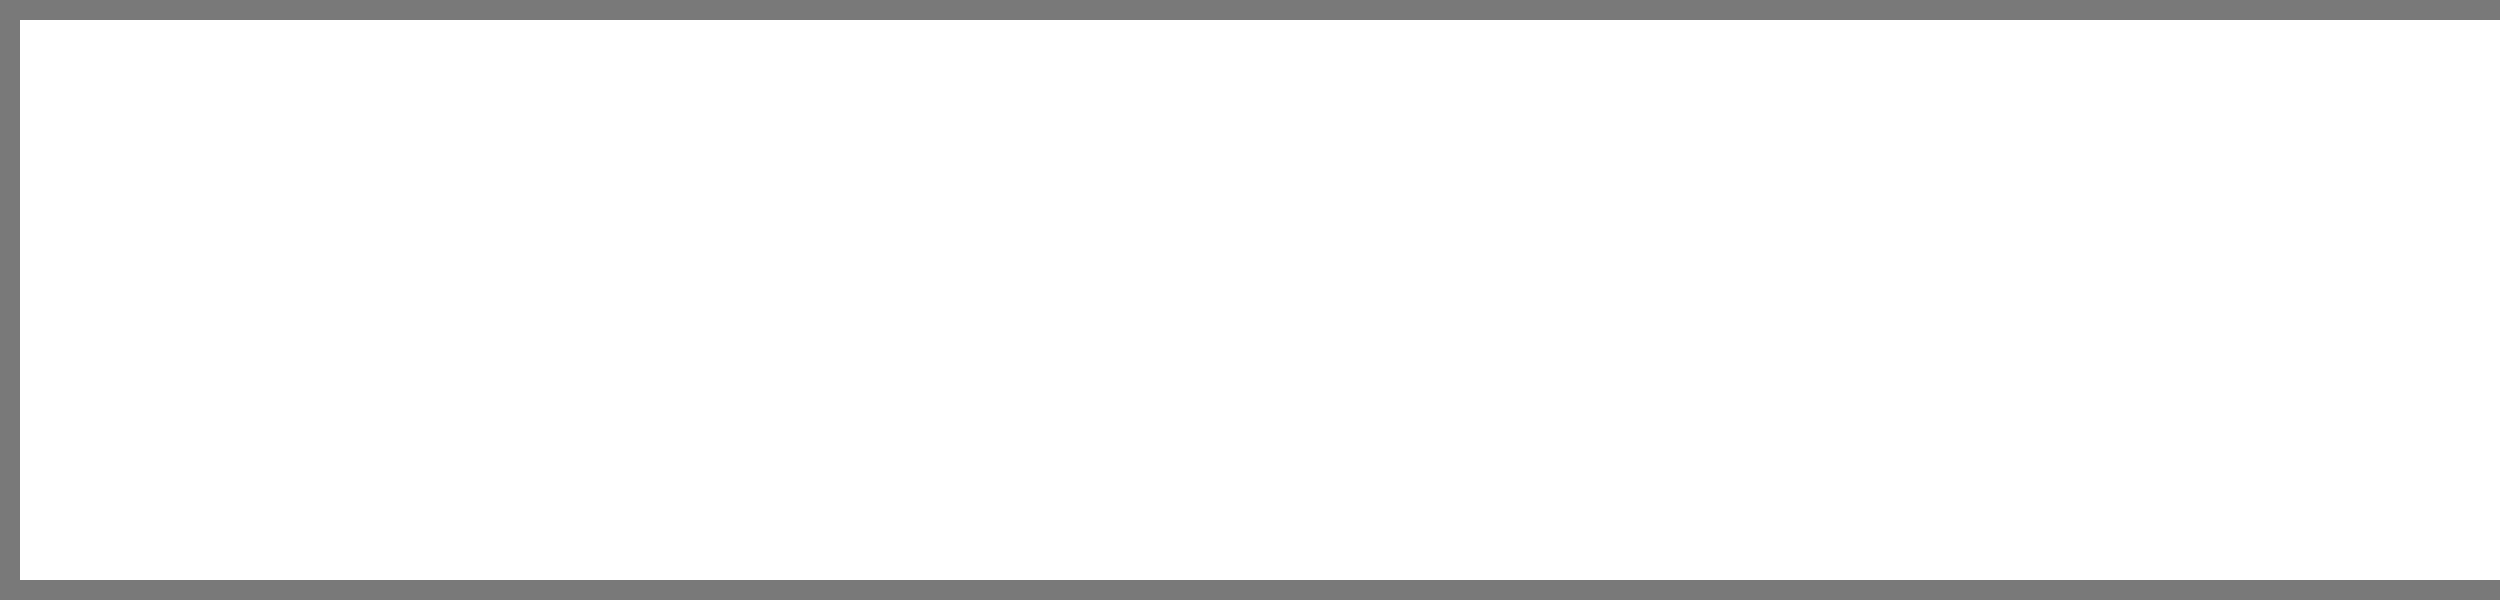
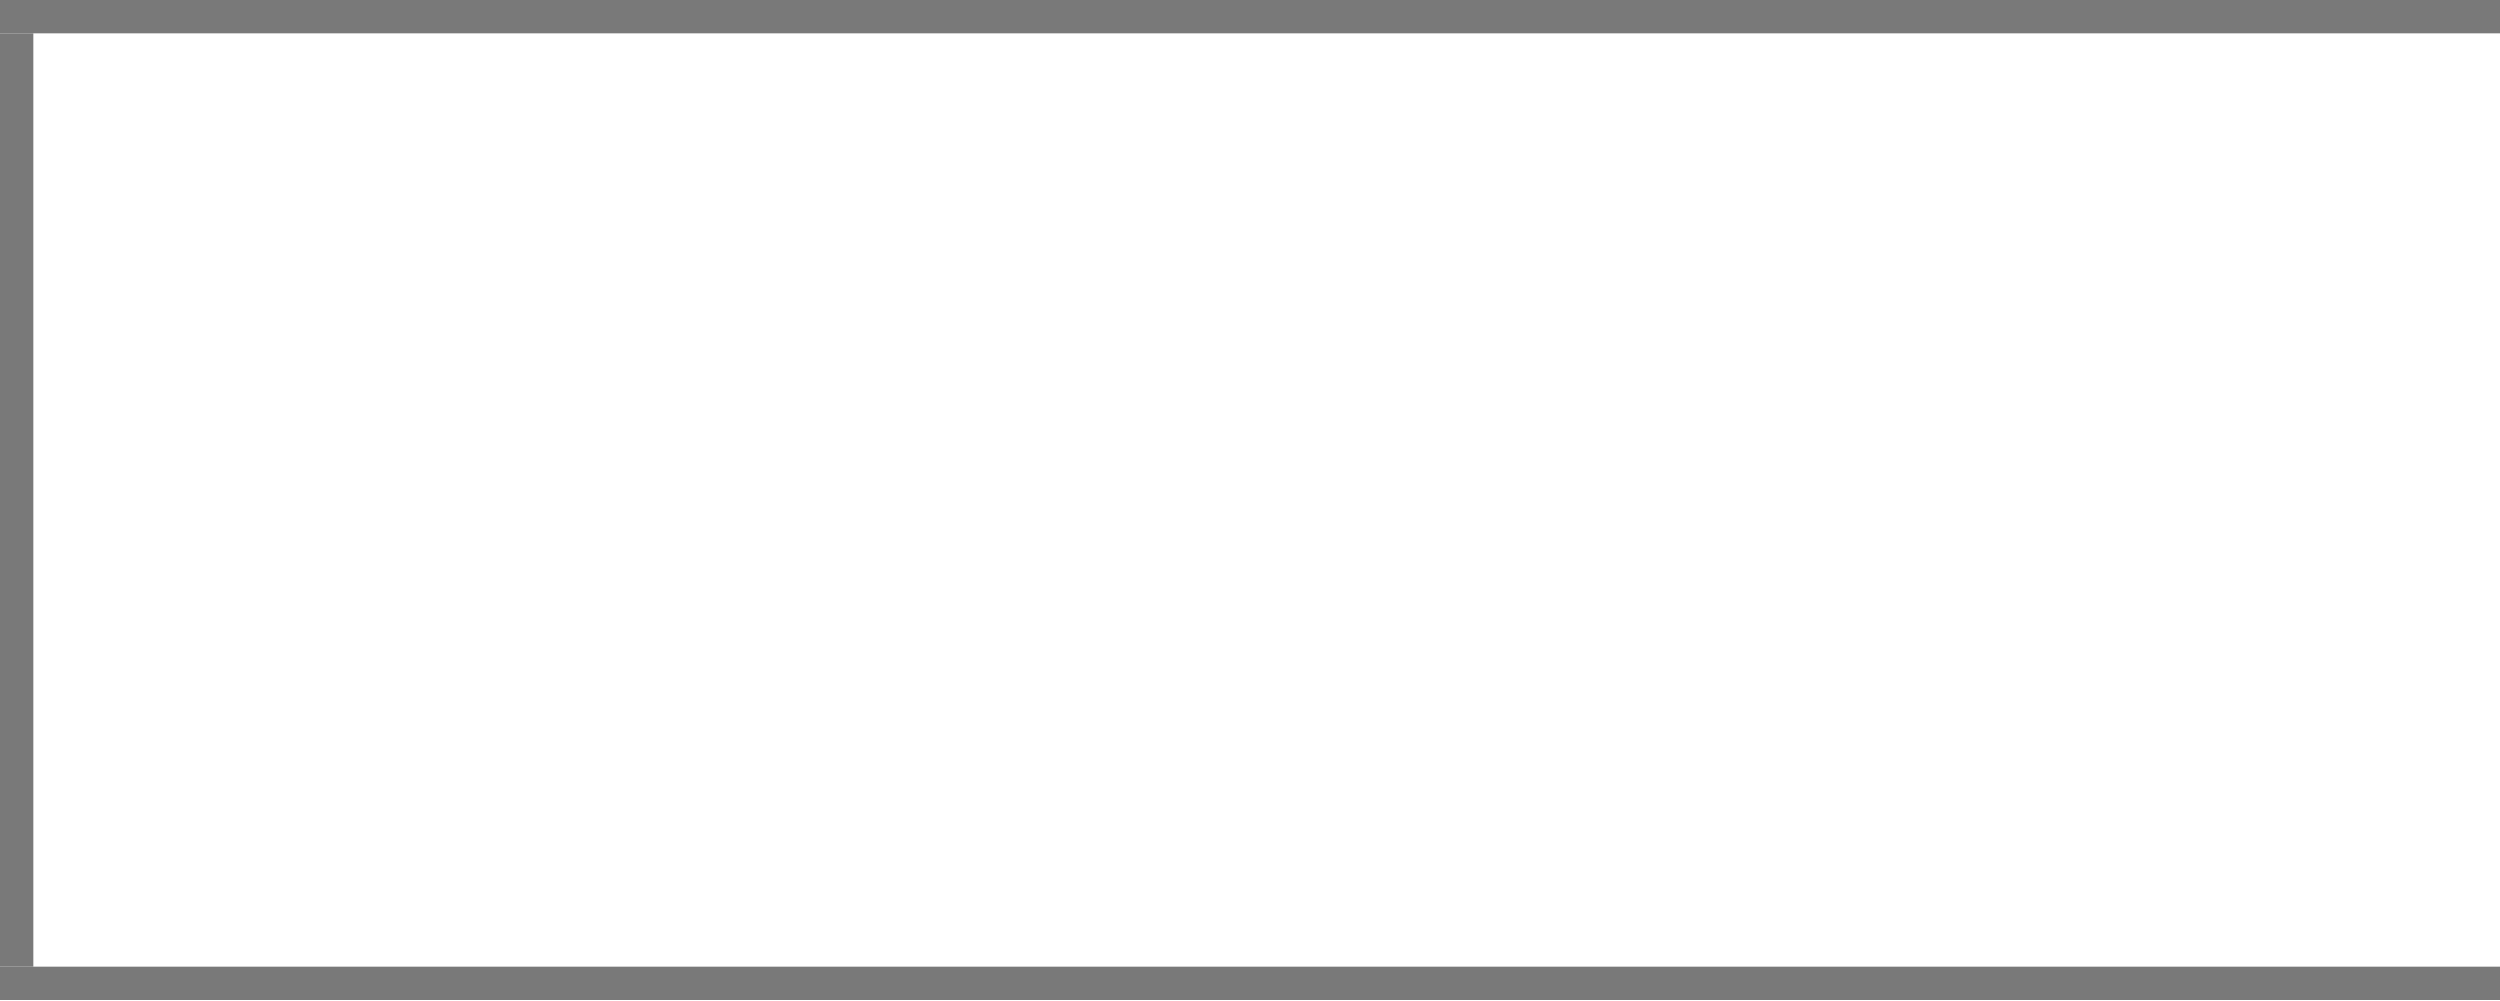
- <svg xmlns="http://www.w3.org/2000/svg" version="1.1" width="125px" height="30px" viewBox="652 139 125 30">
-   <path d="M 1 1  L 125 1  L 125 29  L 1 29  L 1 1  Z " fill-rule="nonzero" fill="rgba(255, 255, 255, 1)" stroke="none" transform="matrix(1 0 0 1 652 139 )" class="fill" />
-   <path d="M 0.5 1  L 0.5 29  " stroke-width="1" stroke-dasharray="0" stroke="rgba(121, 121, 121, 1)" fill="none" transform="matrix(1 0 0 1 652 139 )" class="stroke" />
-   <path d="M 0 0.5  L 125 0.5  " stroke-width="1" stroke-dasharray="0" stroke="rgba(121, 121, 121, 1)" fill="none" transform="matrix(1 0 0 1 652 139 )" class="stroke" />
-   <path d="M 0 29.5  L 125 29.5  " stroke-width="1" stroke-dasharray="0" stroke="rgba(121, 121, 121, 1)" fill="none" transform="matrix(1 0 0 1 652 139 )" class="stroke" />
+ <svg xmlns="http://www.w3.org/2000/svg" version="1.1" width="75px" height="30px" viewBox="847 139 75 30">
+   <path d="M 1 1  L 75 1  L 75 29  L 1 29  L 1 1  Z " fill-rule="nonzero" fill="rgba(255, 255, 255, 1)" stroke="none" transform="matrix(1 0 0 1 847 139 )" class="fill" />
+   <path d="M 0.5 1  L 0.5 29  " stroke-width="1" stroke-dasharray="0" stroke="rgba(121, 121, 121, 1)" fill="none" transform="matrix(1 0 0 1 847 139 )" class="stroke" />
+   <path d="M 0 0.5  L 75 0.5  " stroke-width="1" stroke-dasharray="0" stroke="rgba(121, 121, 121, 1)" fill="none" transform="matrix(1 0 0 1 847 139 )" class="stroke" />
+   <path d="M 0 29.5  L 75 29.5  " stroke-width="1" stroke-dasharray="0" stroke="rgba(121, 121, 121, 1)" fill="none" transform="matrix(1 0 0 1 847 139 )" class="stroke" />
</svg>
